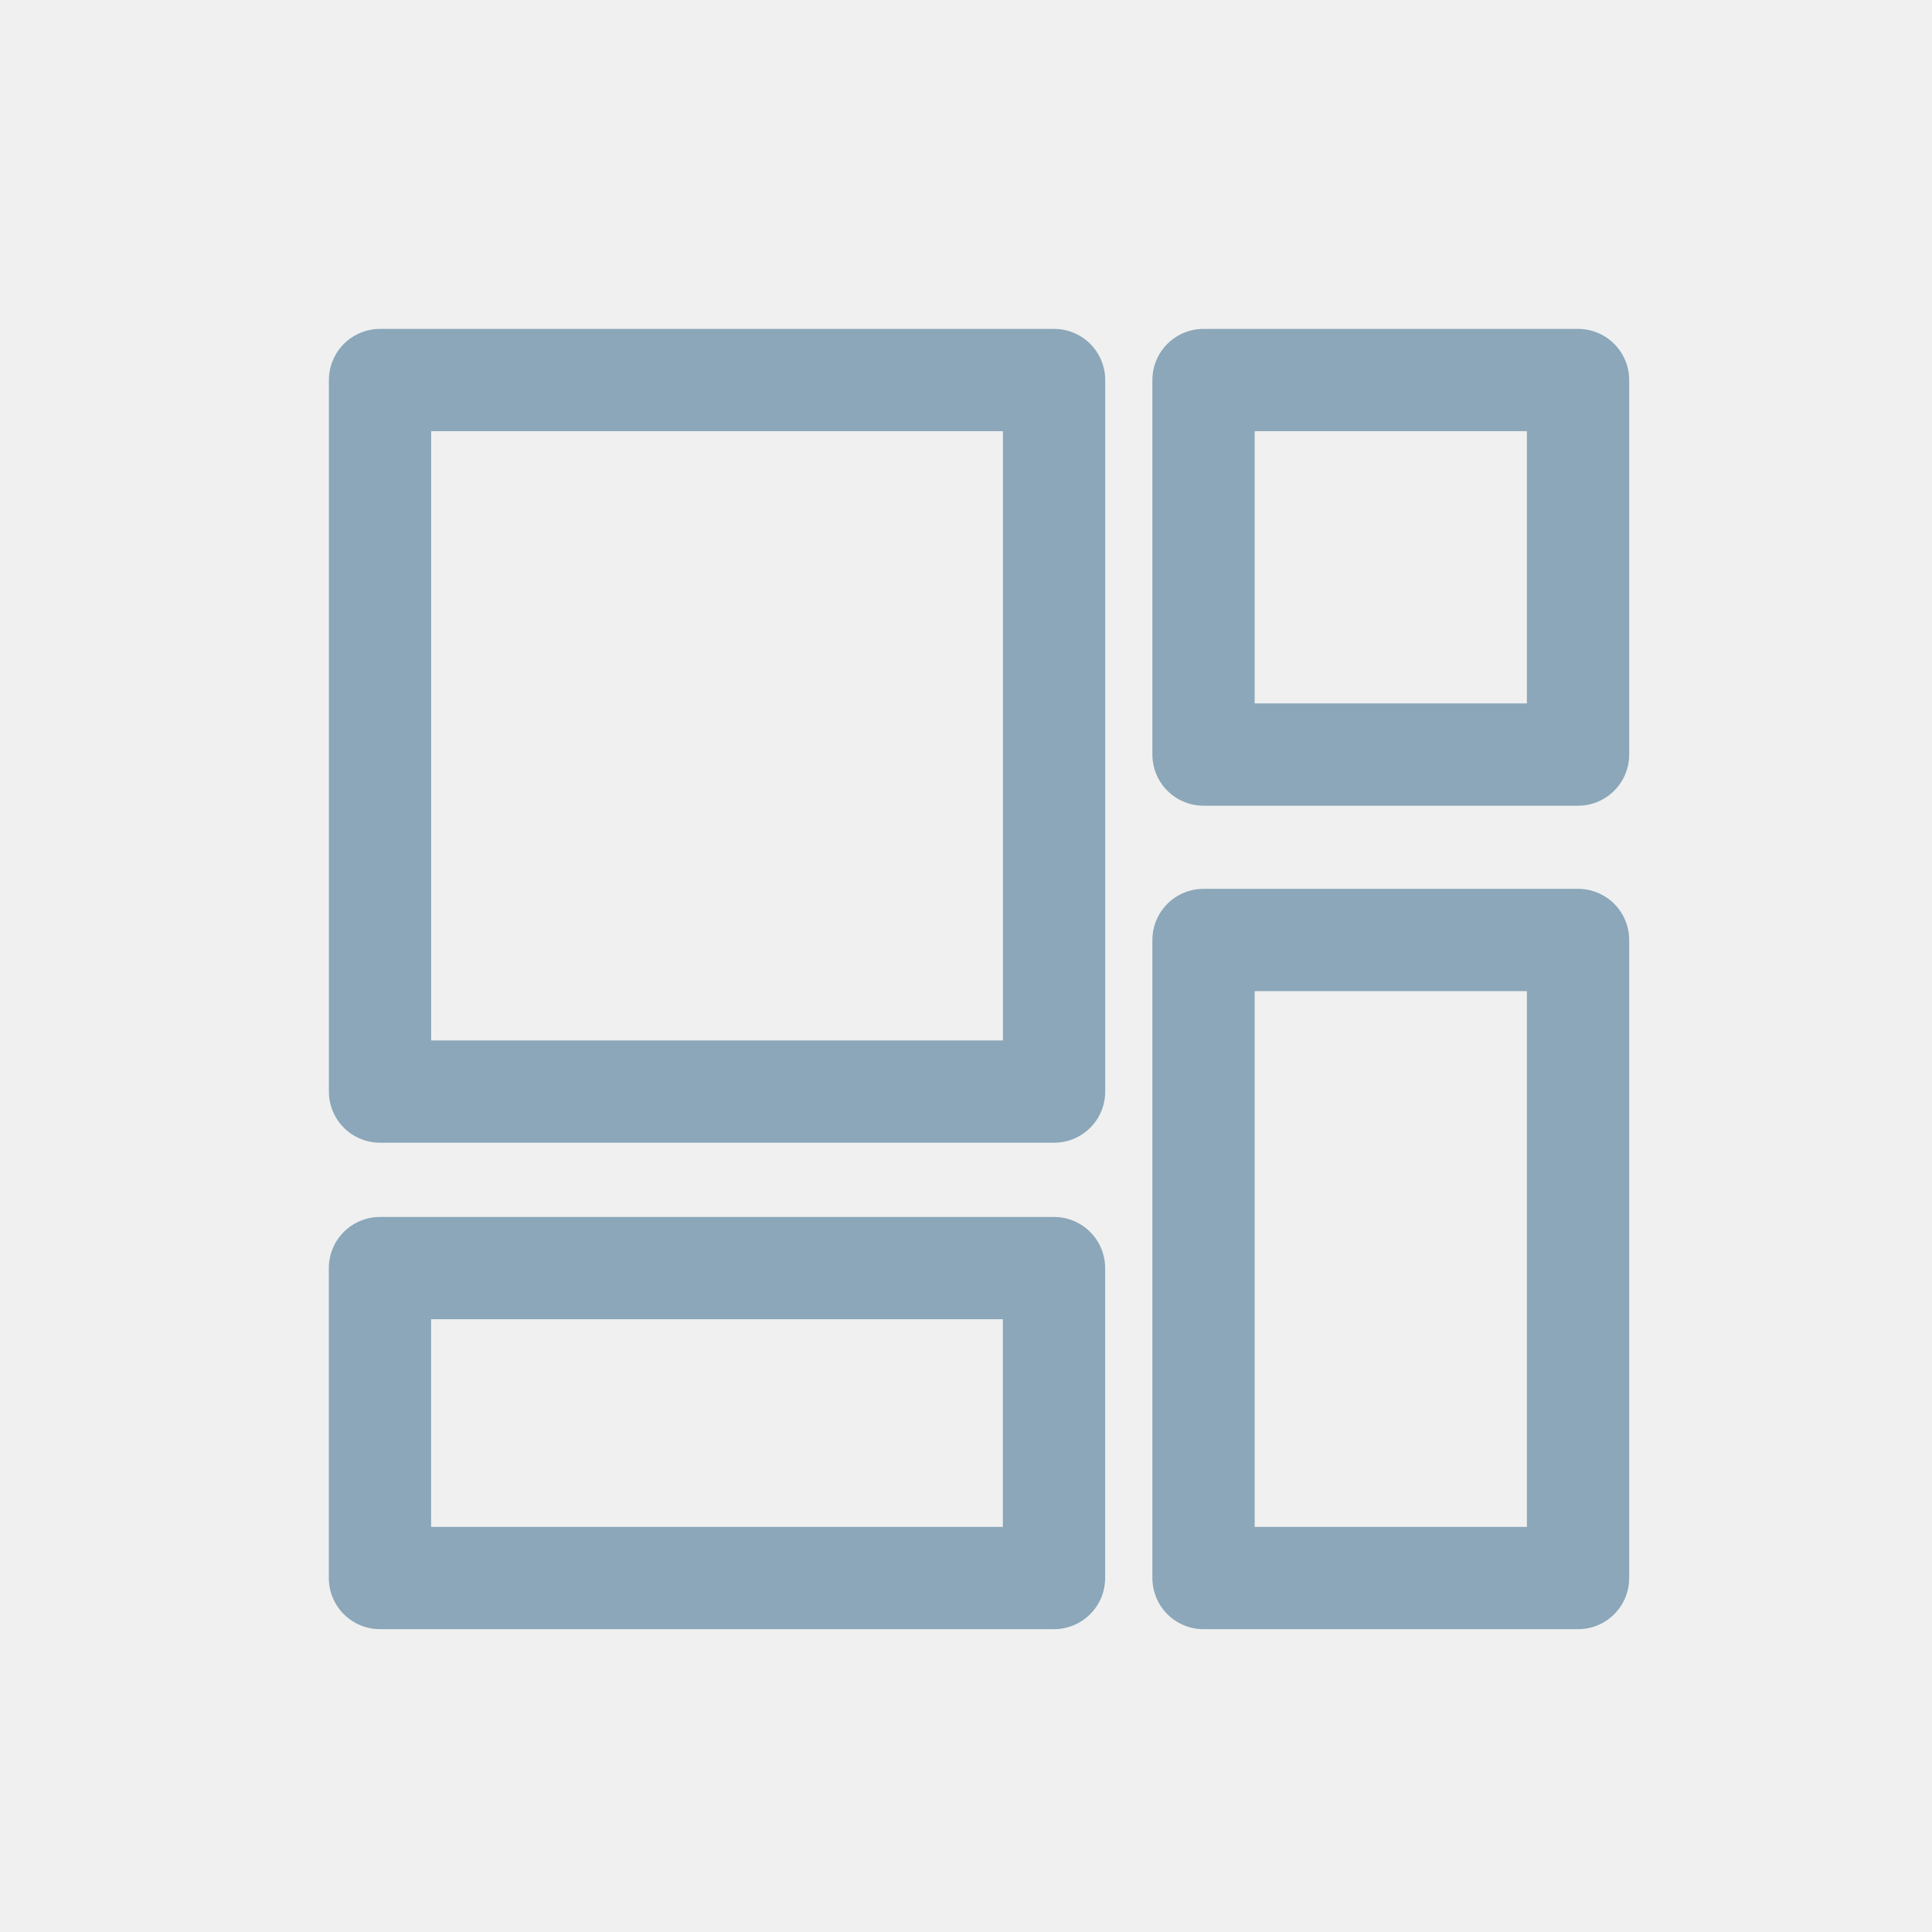
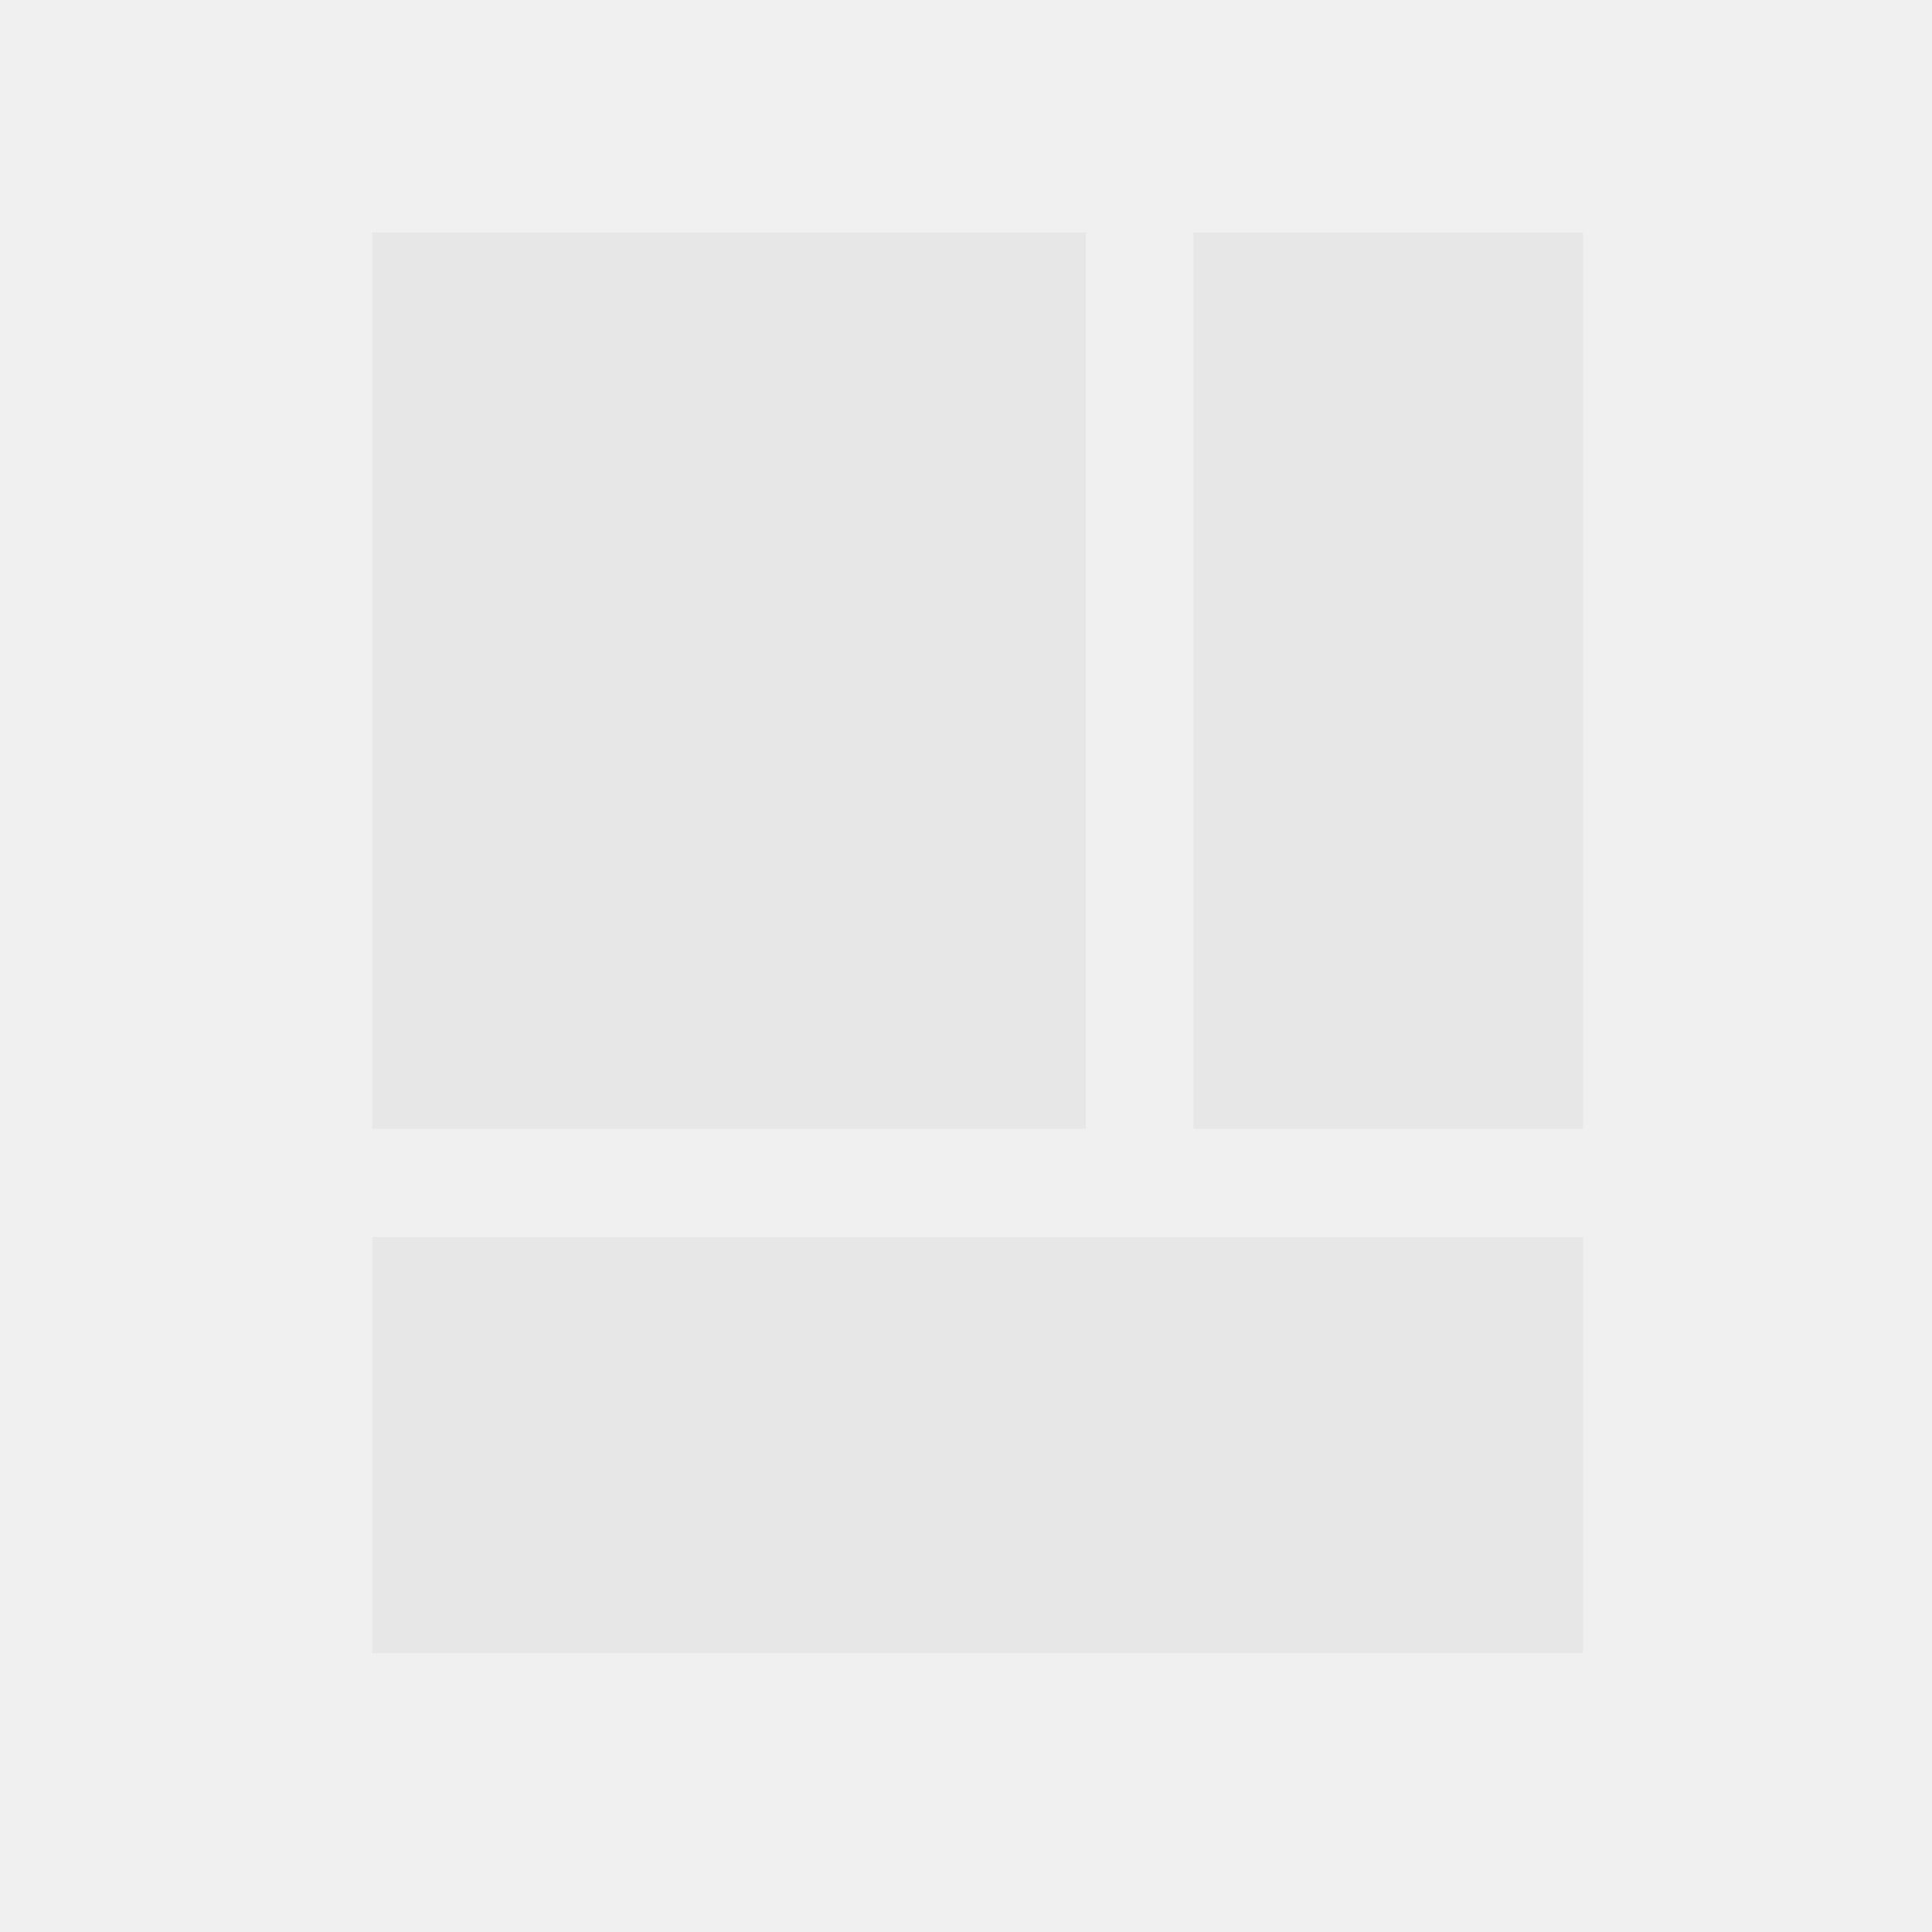
- <svg xmlns="http://www.w3.org/2000/svg" width="34px" height="34px" viewBox="0 0 34 34" version="1.1">
-   <g id="SaveLayout" stroke="none" stroke-width="1" fill="none" fill-rule="evenodd">
-     <g>
-       <rect id="Rectangle" x="0" y="0" width="34" height="34" />
-       <g id="Layouts-2" transform="translate(6, 6)" stroke="#8BA7B9" stroke-linecap="round" stroke-linejoin="round" stroke-width="1.8">
-         <g id="Layouts">
-           <rect id="Rectangle" x="15.18" y="0.688" width="6.591" height="6.591" />
-           <rect id="Rectangle" x="15.18" y="10.542" width="6.591" height="11.229" />
-           <rect id="Rectangle" transform="translate(6.618333, 19.04375) rotate(180) translate(-6.618333, -19.04375) " x="0.688" y="16.317" width="11.862" height="5.454" />
-           <rect id="Rectangle" x="0.688" y="0.688" width="11.862" height="12.522" />
-         </g>
-       </g>
+ <svg xmlns="http://www.w3.org/2000/svg" xmlns:xlink="http://www.w3.org/1999/xlink" width="83" height="83">
+   <defs>
+     <path d="M0 0h30.643v38.477H0V0zm0 43.17h52V61H0V43.17zM35.286 0H52v38.477H35.286V0z" id="a" />
+   </defs>
+   <g transform="translate(16 10)" fill="none" fill-rule="evenodd">
+     <mask id="b" fill="#fff">
+       <use xlink:href="#a" />
+     </mask>
+     <use fill="#D8D8D8" xlink:href="#a" />
+     <g mask="url(#b)" fill="#E7E7E7">
+       <path d="M-15-12h85v86h-85z" />
    </g>
  </g>
</svg>
